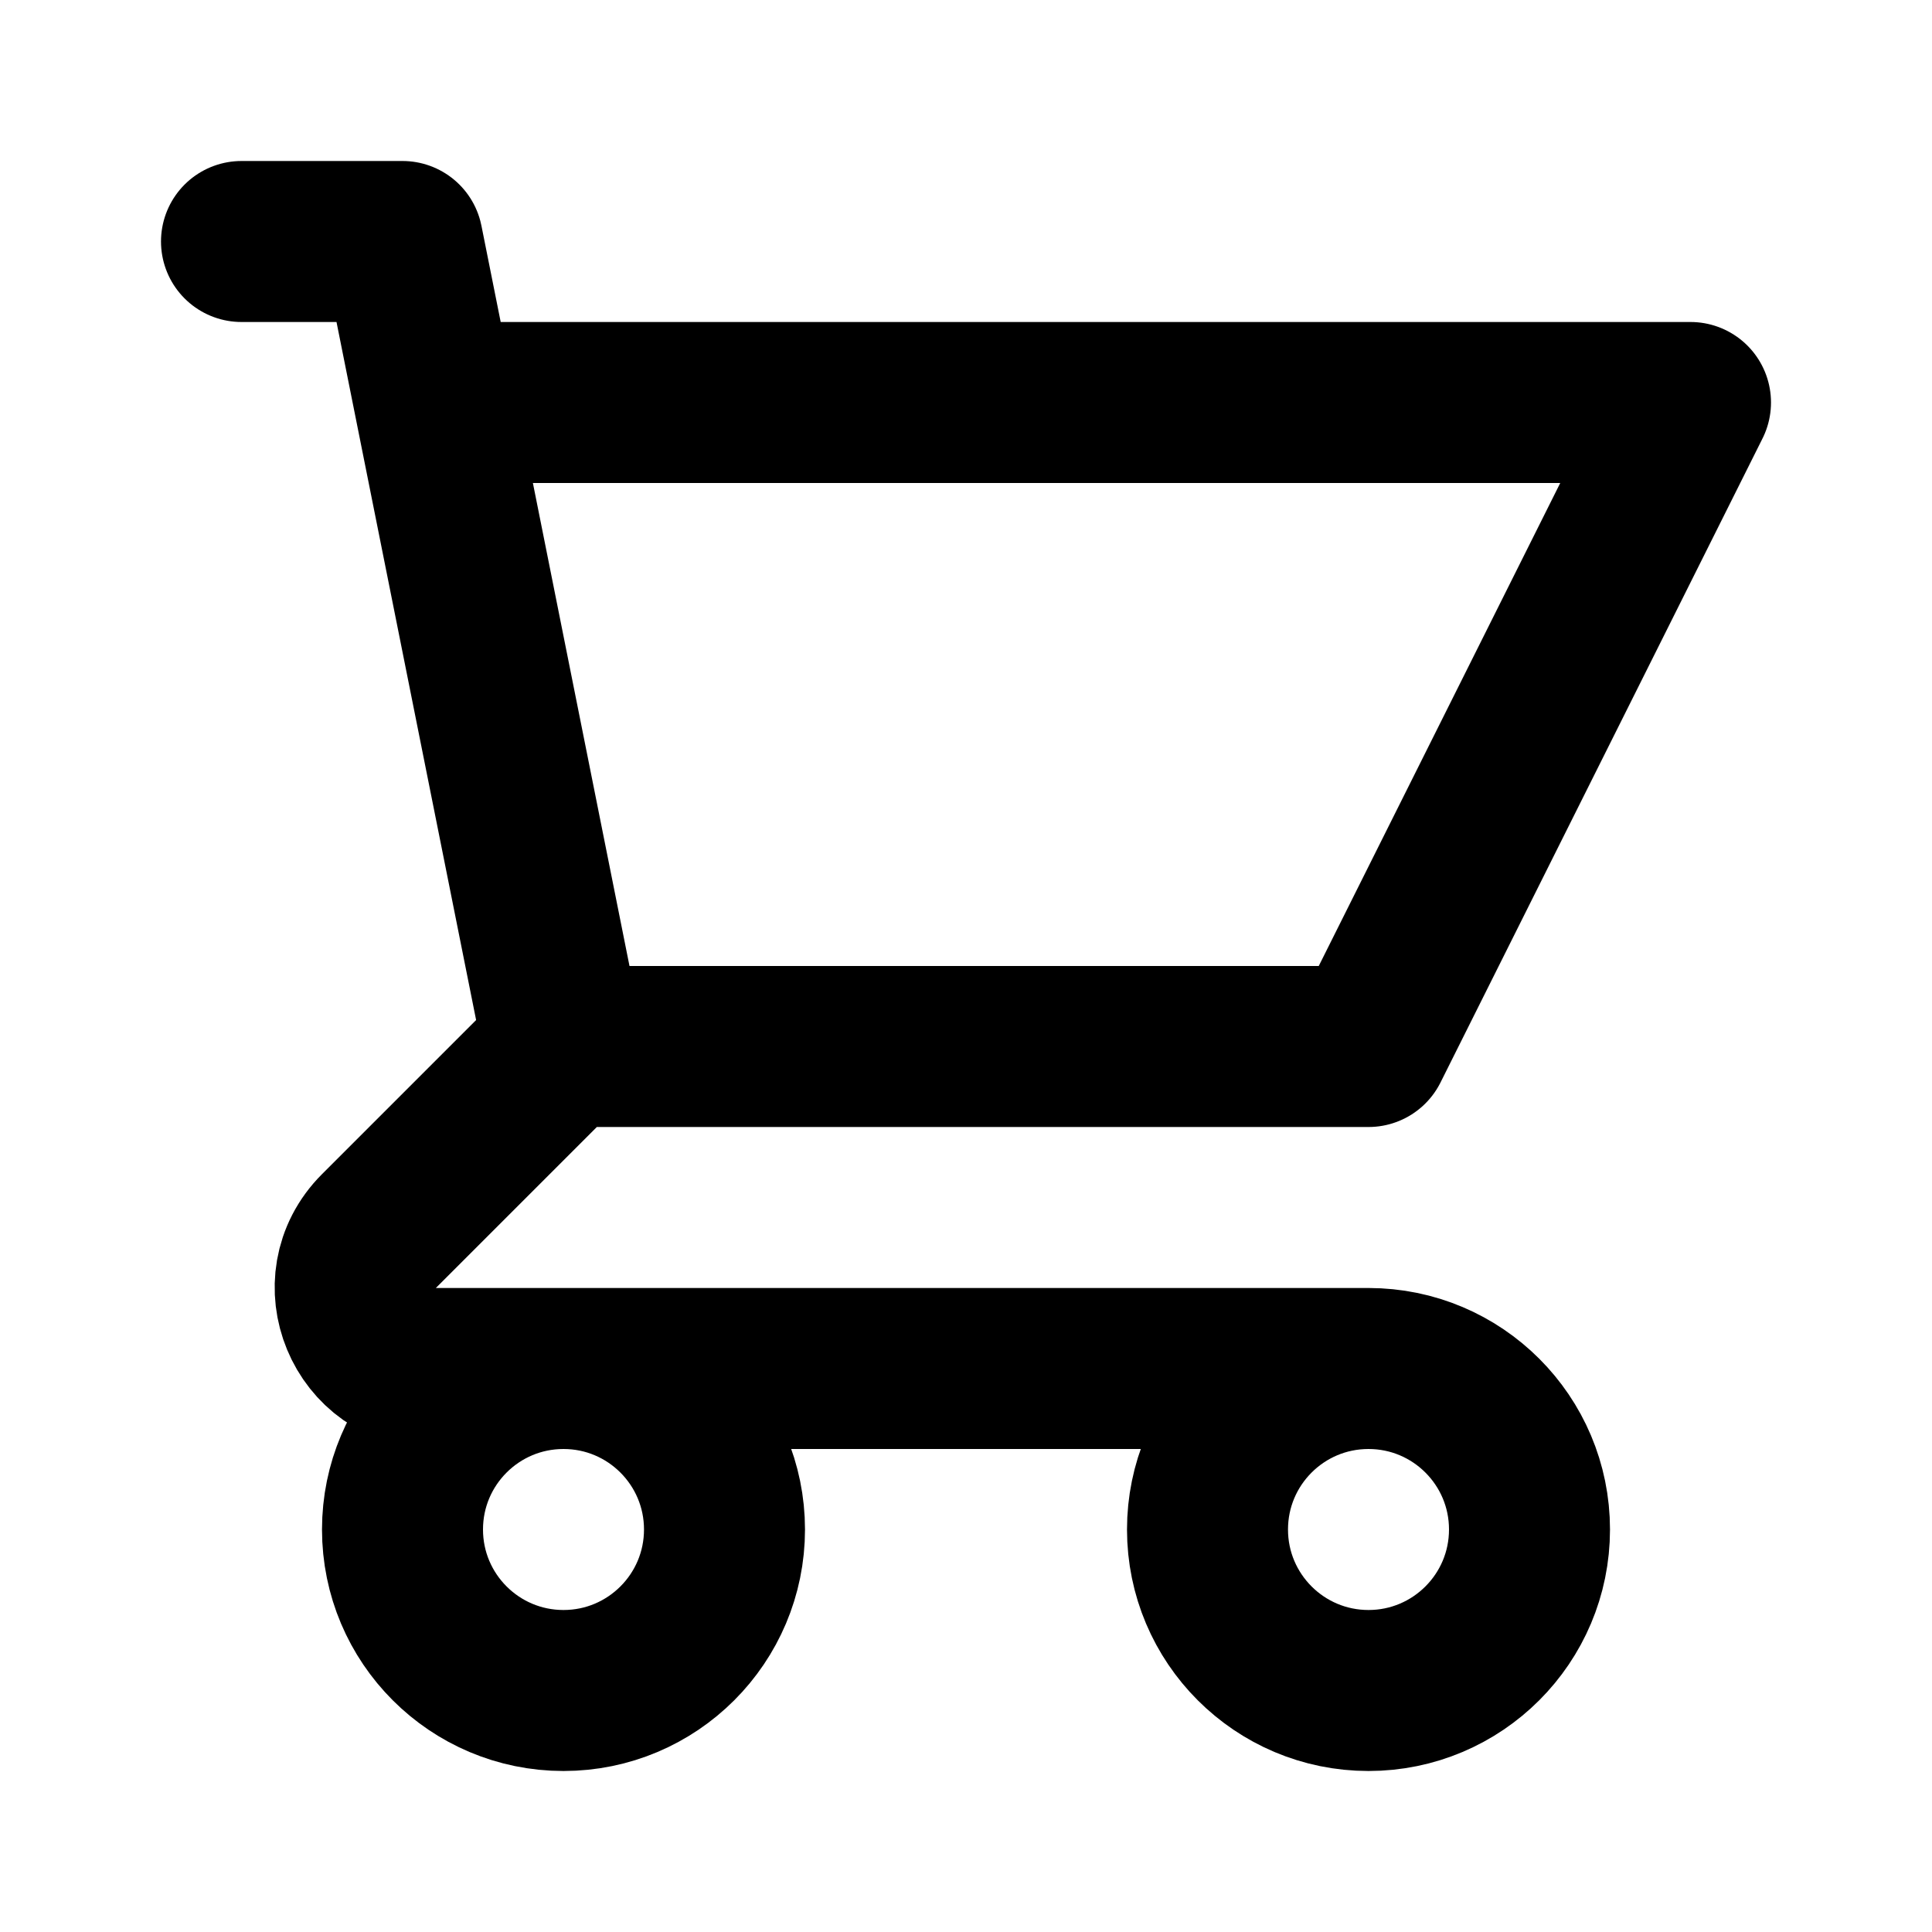
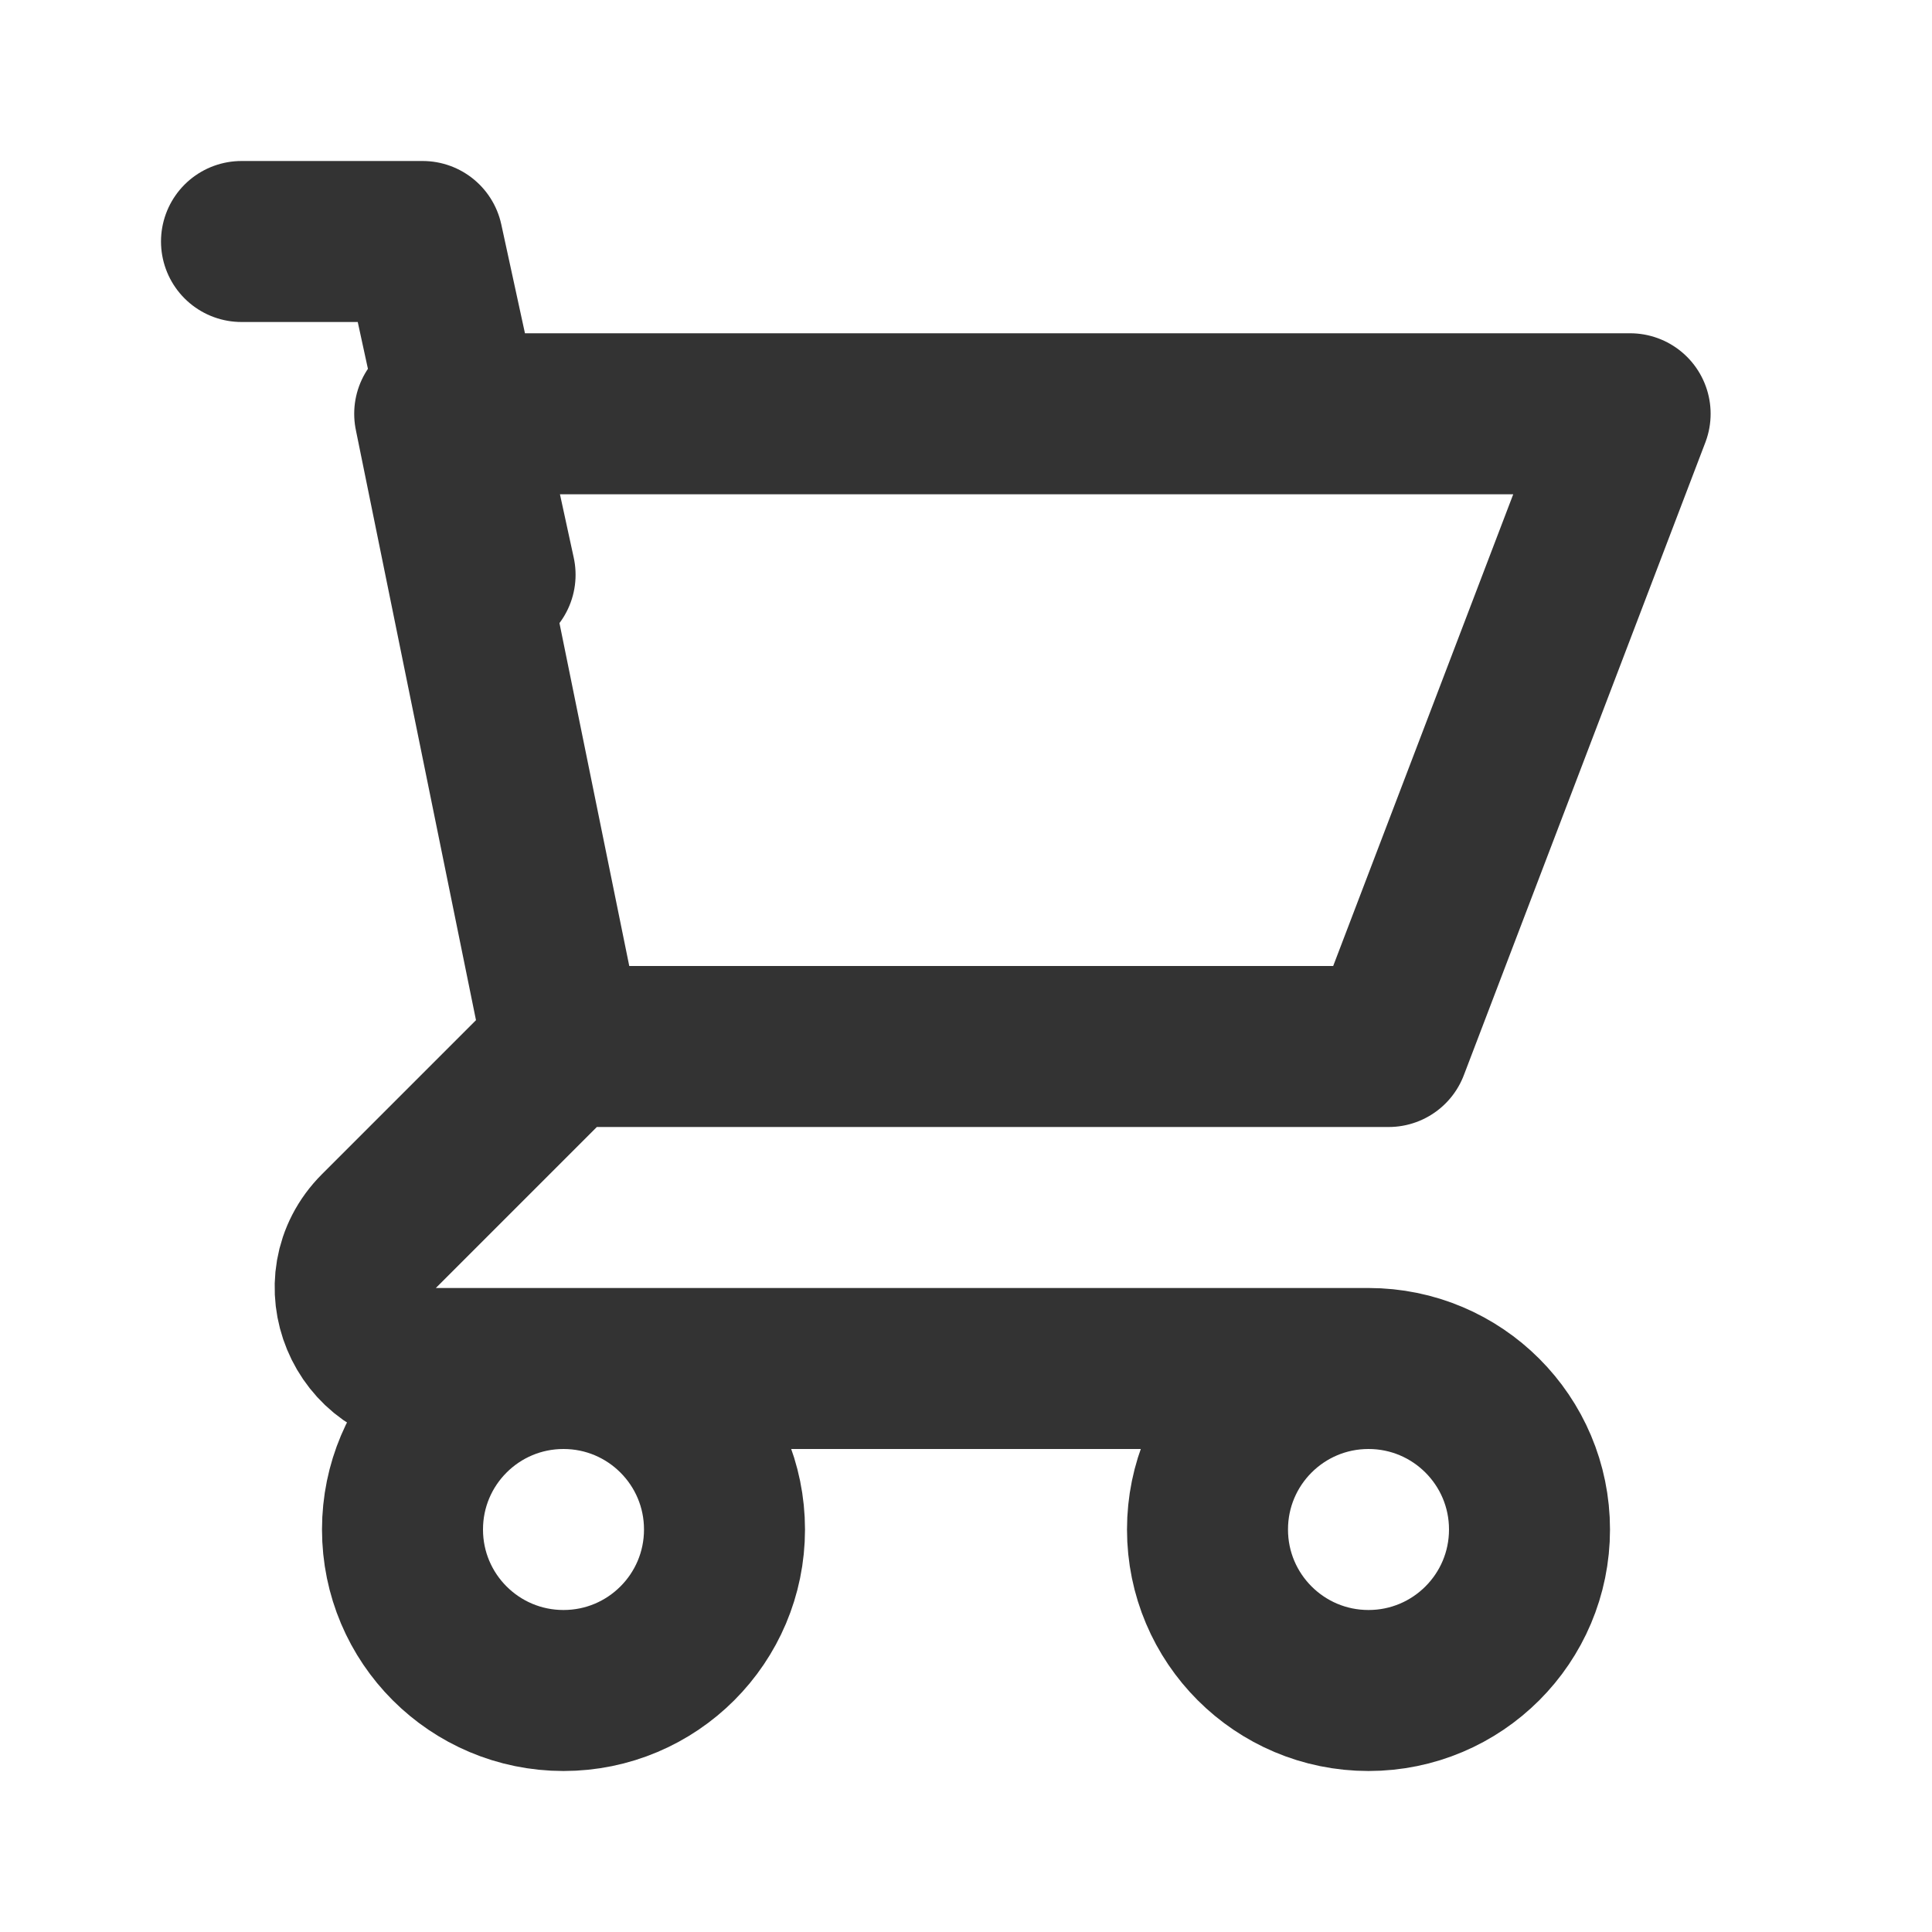
- <svg xmlns="http://www.w3.org/2000/svg" fill="none" stroke="currentColor" viewBox="0 0 24 24">
-   <path stroke-linecap="round" stroke-linejoin="round" stroke-width="2" d="M3 3h2l.4 2M7 13h10l4-8H5.4M7 13L5.4 5M7 13l-2.293 2.293c-.63.63-.184 1.707.707 1.707H17m0 0a2 2 0 100 4 2 2 0 000-4zm-8 2a2 2 0 11-4 0 2 2 0 014 0z" />
+ <svg xmlns="http://www.w3.org/2000/svg" width="24" height="24" viewBox="0 0 24 24" fill="none">
+   <path d="M3 3H5.25L6.15 7.14M7 13H17.25L20.25 5.14H6.15M7 13L5.4 5.14M7 13L4.707 15.293C4.077 15.923 4.523 17 5.414 17H17M17 17C15.895 17 15 17.895 15 19C15 20.105 15.895 21 17 21C18.105 21 19 20.105 19 19C19 17.895 18.105 17 17 17ZM9 19C9 20.105 8.105 21 7 21C5.895 21 5 20.105 5 19C5 17.895 5.895 17 7 17C8.105 17 9 17.895 9 19Z" stroke="#333" stroke-width="2" stroke-linecap="round" stroke-linejoin="round" />
</svg>
